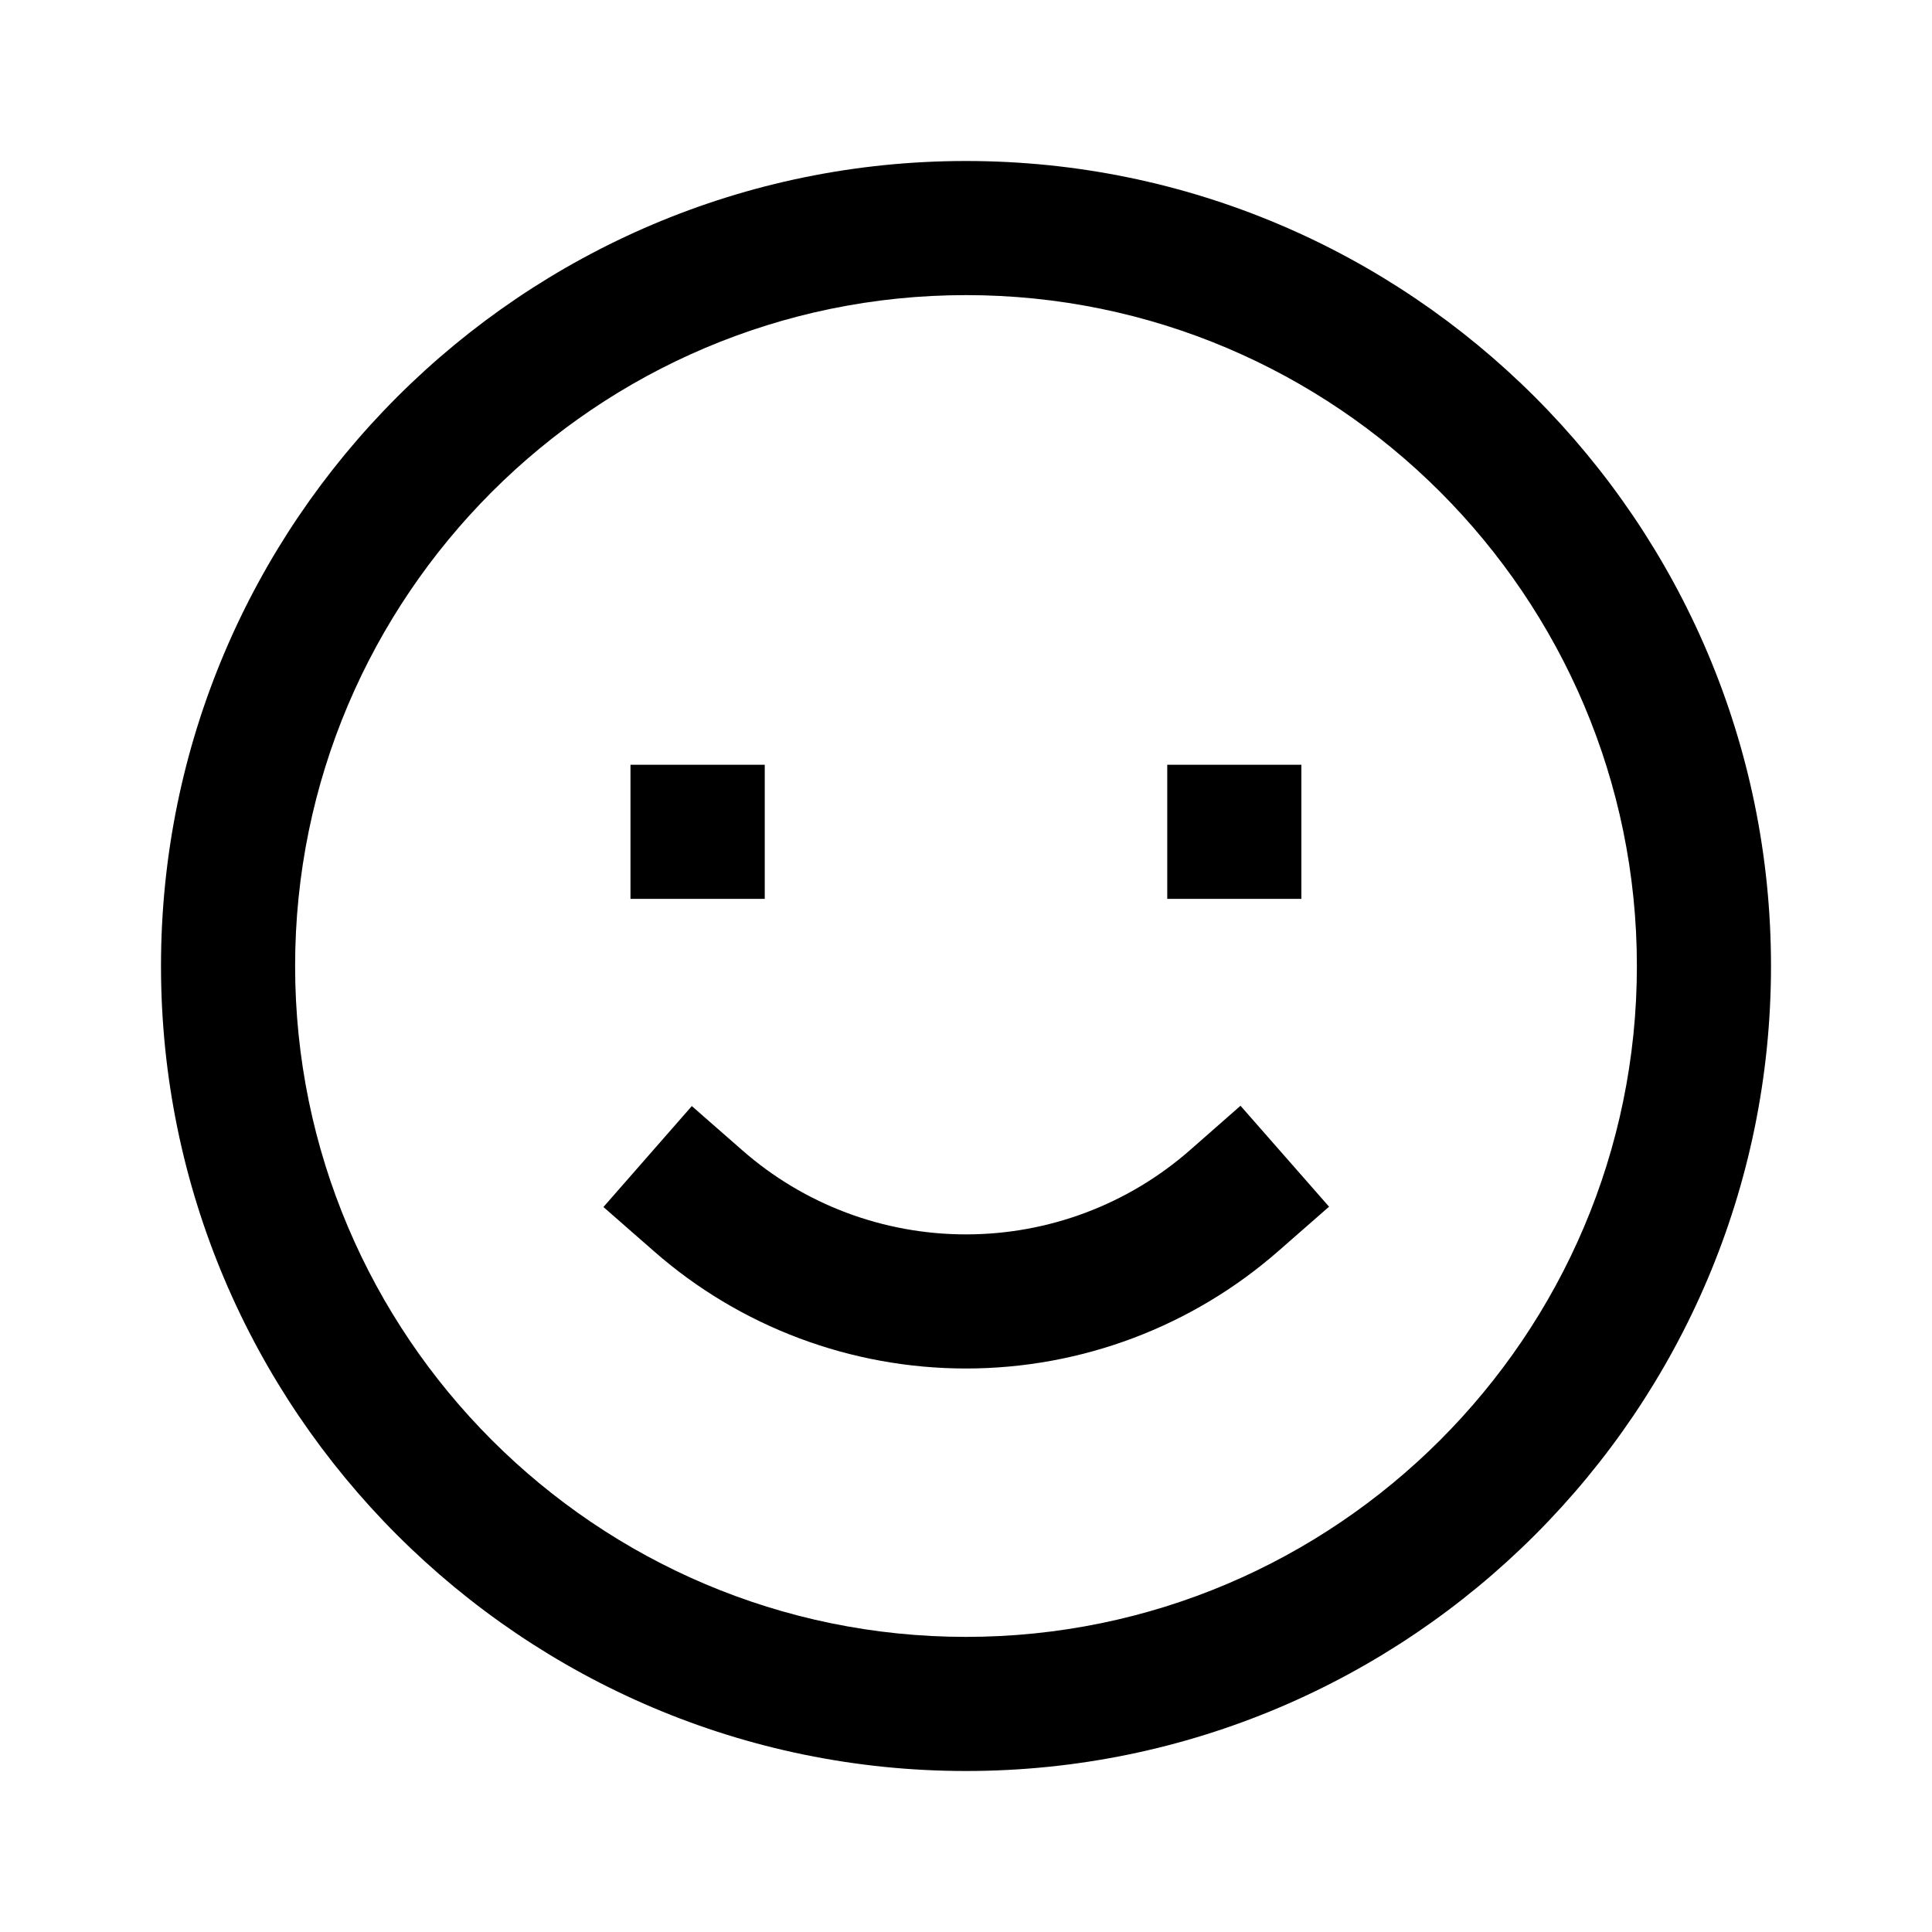
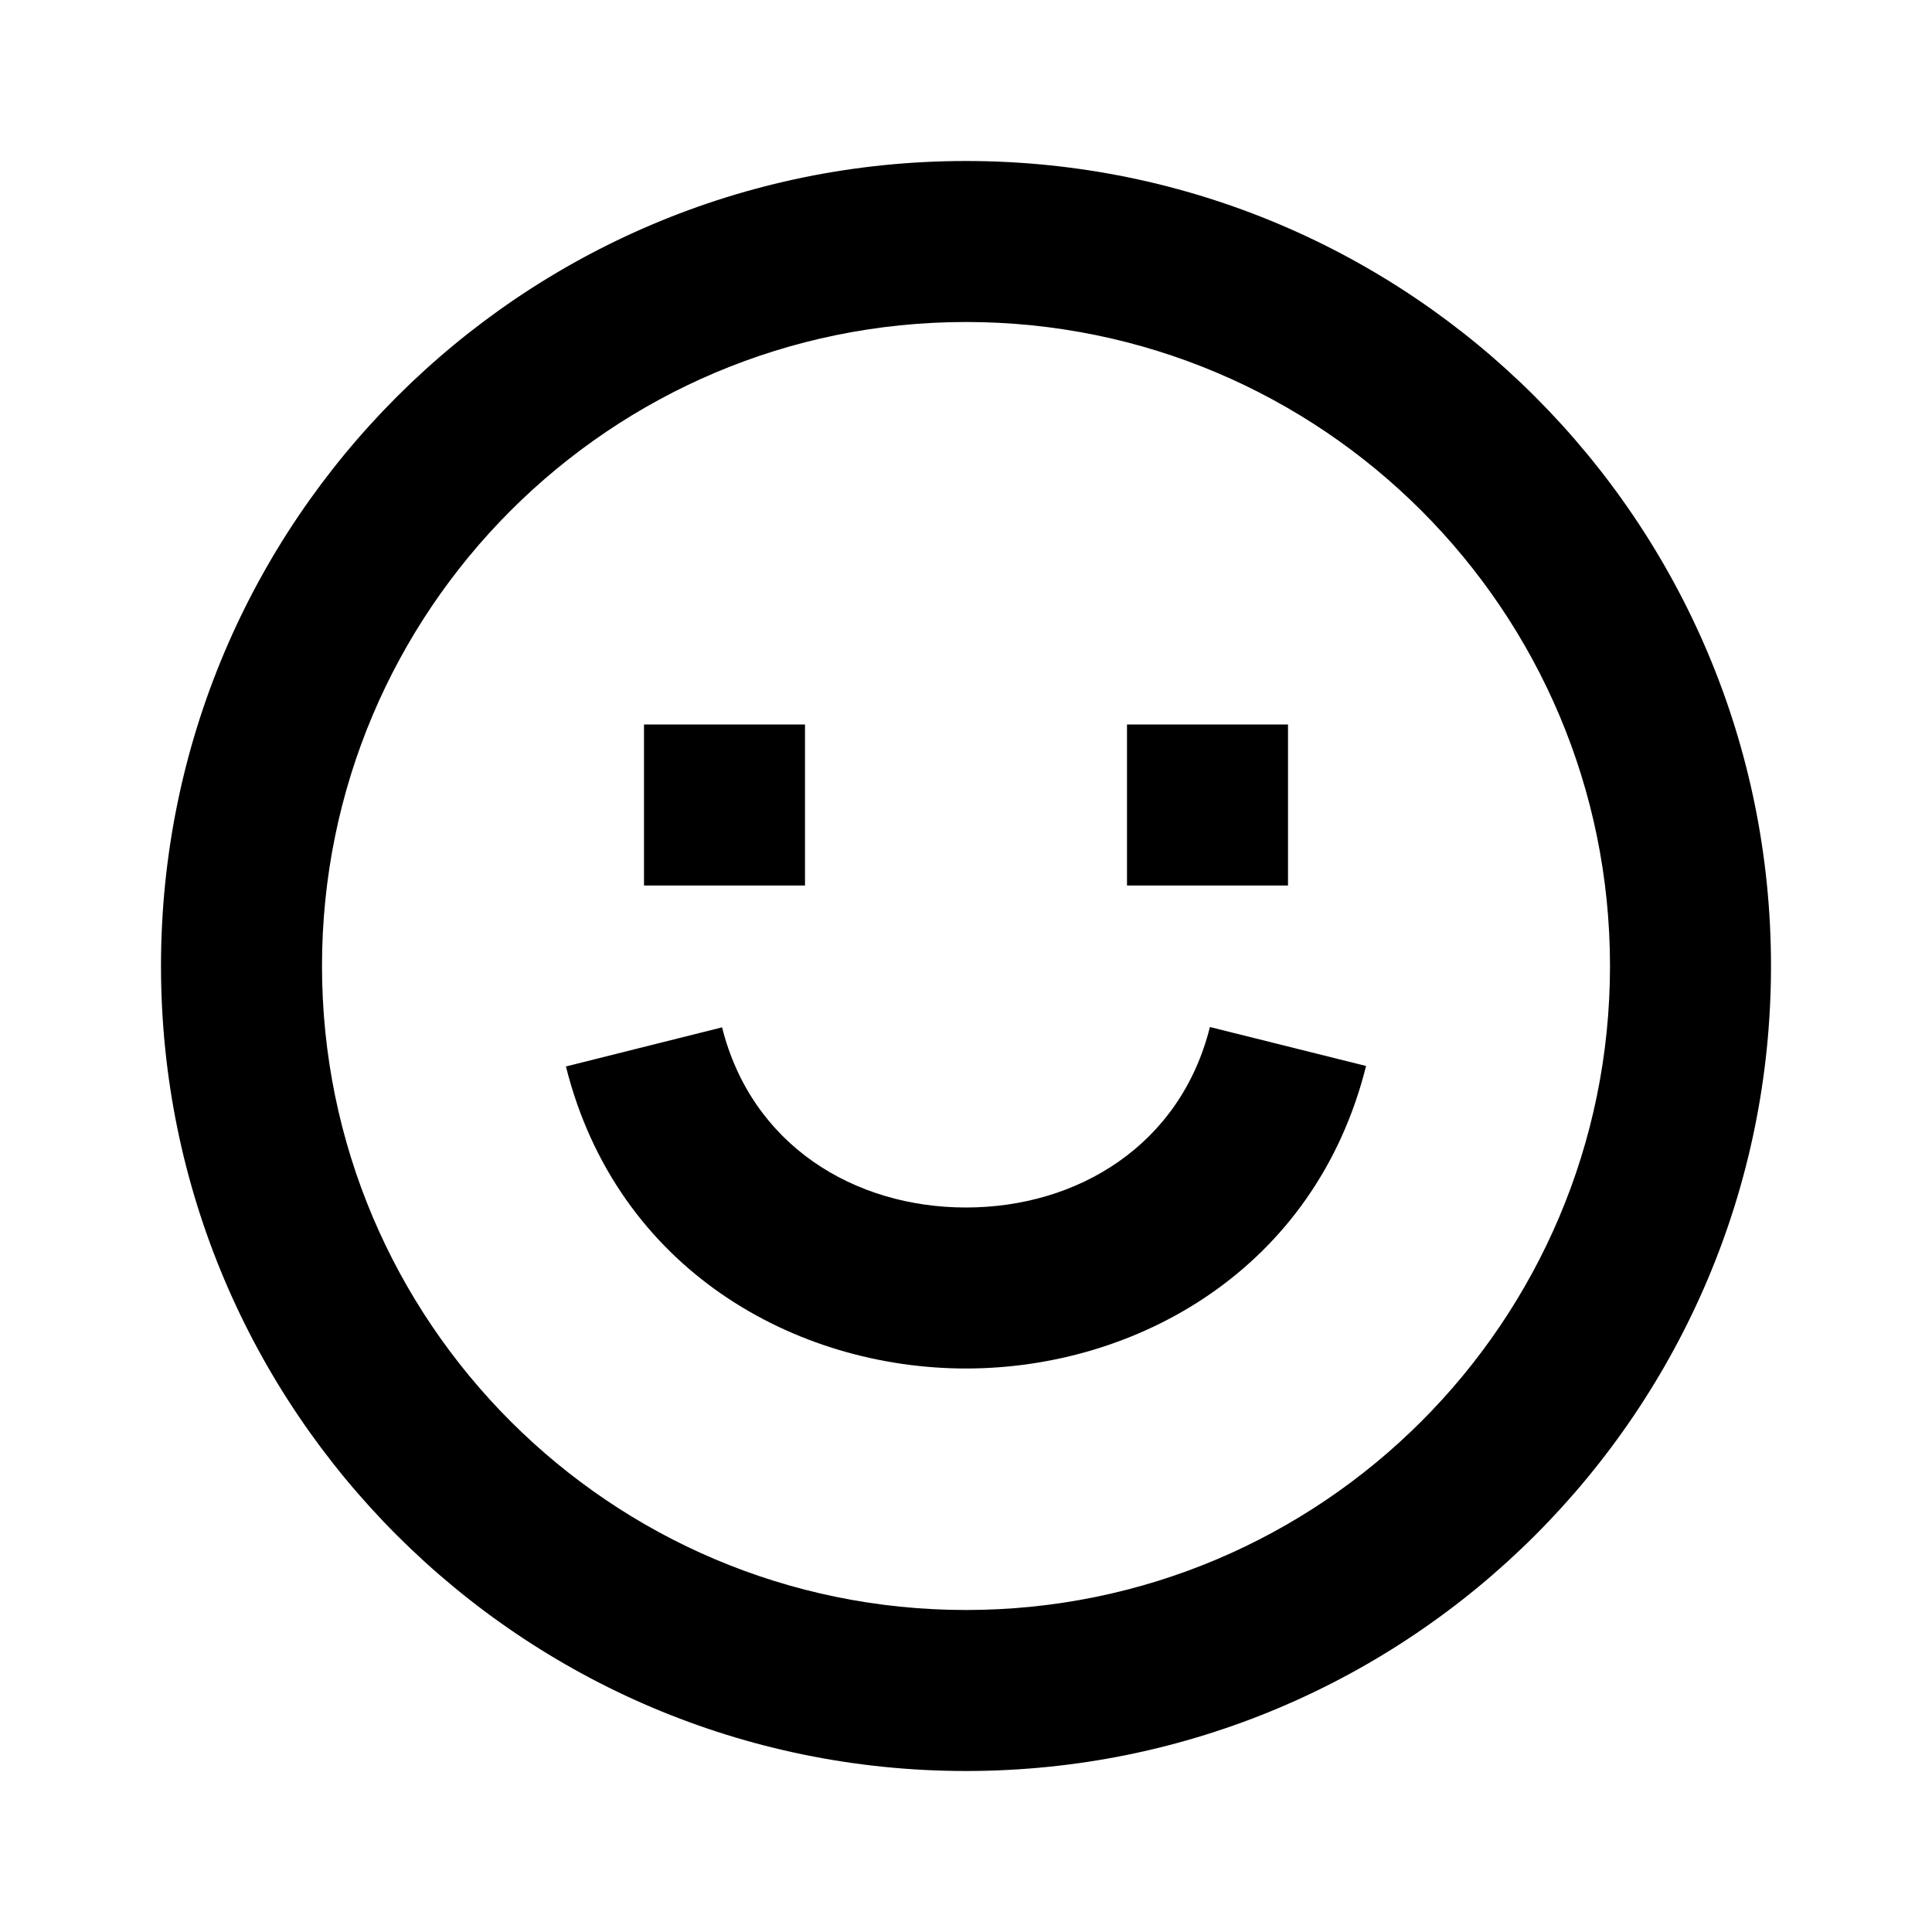
<svg xmlns="http://www.w3.org/2000/svg" viewBox="0 0 12 12">
-   <path fill-rule="evenodd" clip-rule="evenodd" d="M1 6C1 3.243 3.243 1 6 1C8.757 1 11 3.243 11 6C11 8.757 8.757 11 6 11C3.243 11 1 8.757 1 6ZM1.833 6C1.833 8.297 3.703 10.167 6 10.167C8.297 10.167 10.167 8.297 10.167 6C10.167 3.703 8.297 1.833 6 1.833C3.703 1.833 1.833 3.703 1.833 6ZM6 7.667C6.513 7.667 7.007 7.481 7.392 7.143L7.705 6.868L8.255 7.495L7.942 7.769C7.405 8.24 6.716 8.5 6 8.5C5.285 8.5 4.596 8.241 4.061 7.771L3.748 7.497L4.297 6.87L4.611 7.145C4.994 7.481 5.487 7.667 6 7.667ZM3.916 4.75H4.75V5.583H3.916V4.75ZM8.083 4.75H7.25V5.583H8.083V4.75Z" />
+   <path d="M5 4.5H4V5.5H5V4.5Z" />
+   <path d="M7 4.5H8V5.5H7V4.5Z" />
+   <path d="M7.515 6.379C7.332 7.112 6.694 7.5 6 7.5C5.306 7.5 4.668 7.113 4.485 6.381L3.515 6.624C3.832 7.889 4.944 8.5 6 8.5C7.056 8.5 8.168 7.887 8.485 6.621L7.515 6.379Z" />
+   <path fill-rule="evenodd" clip-rule="evenodd" d="M11 6C11 8.761 8.761 11 6 11C3.239 11 1 8.761 1 6C1 3.239 3.239 1 6 1C8.761 1 11 3.239 11 6ZM10 6C10 8.209 8.209 10 6 10C3.791 10 2 8.209 2 6C2 3.791 3.791 2 6 2C8.209 2 10 3.791 10 6Z" />
</svg>
